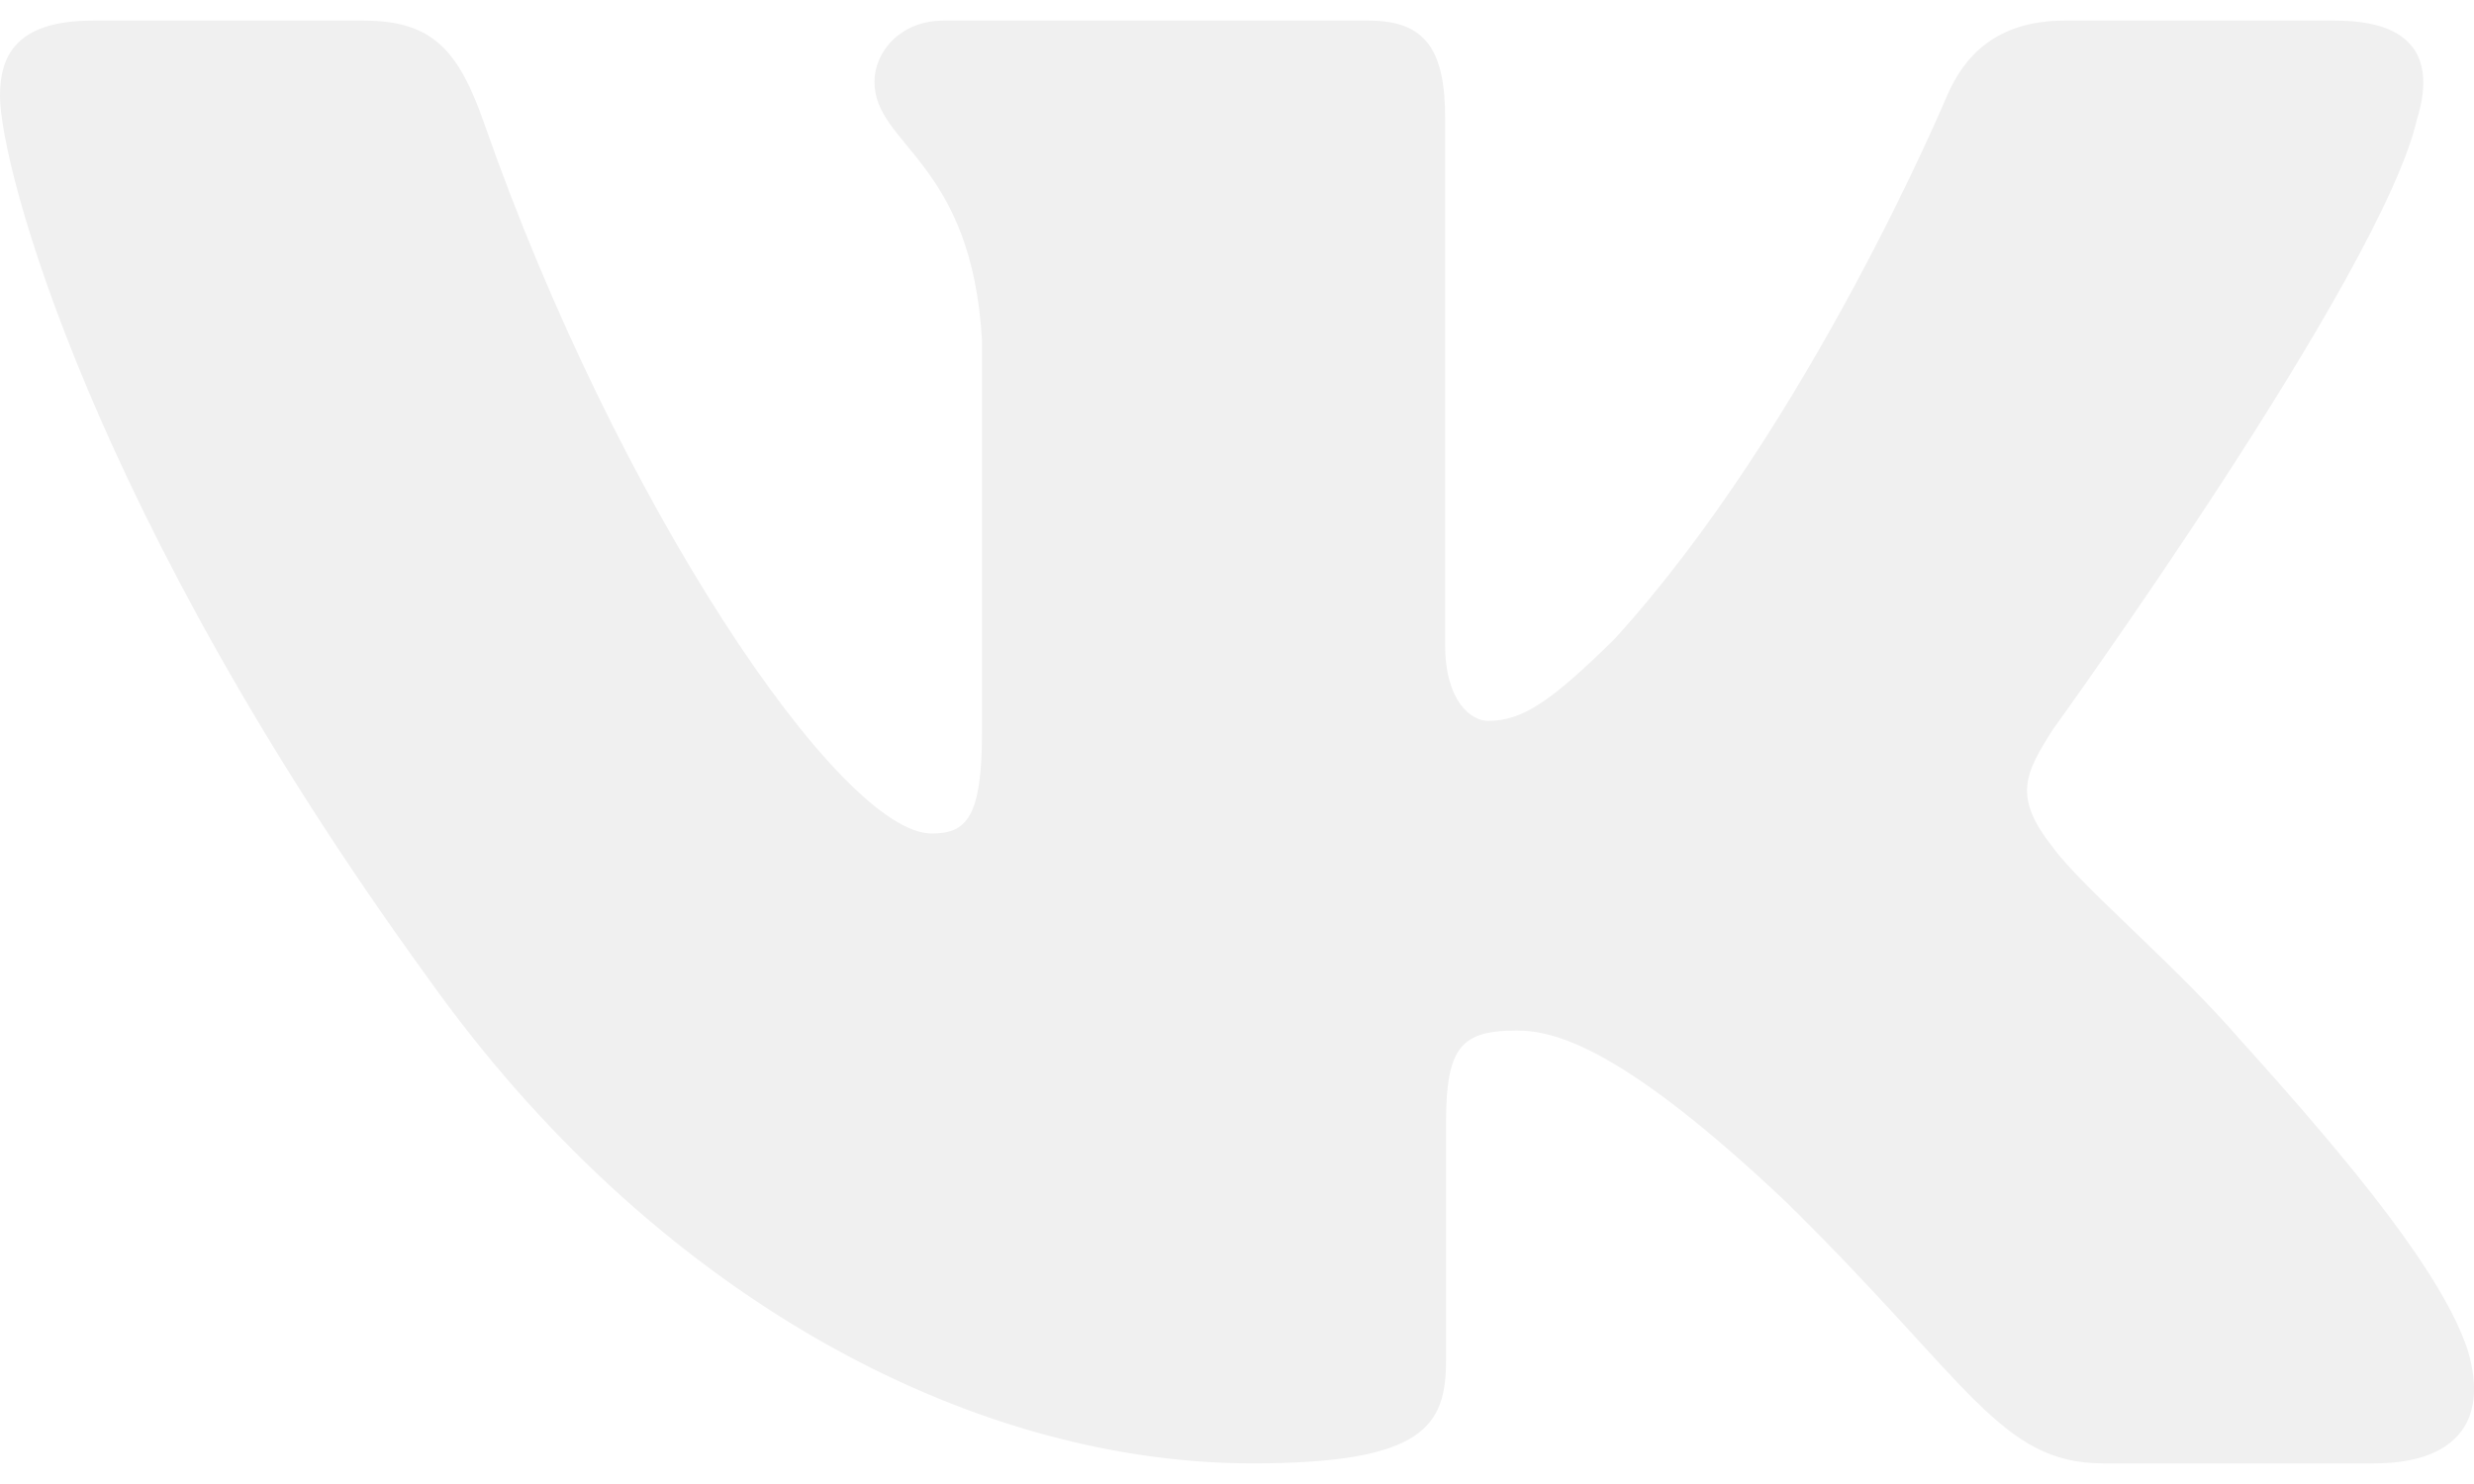
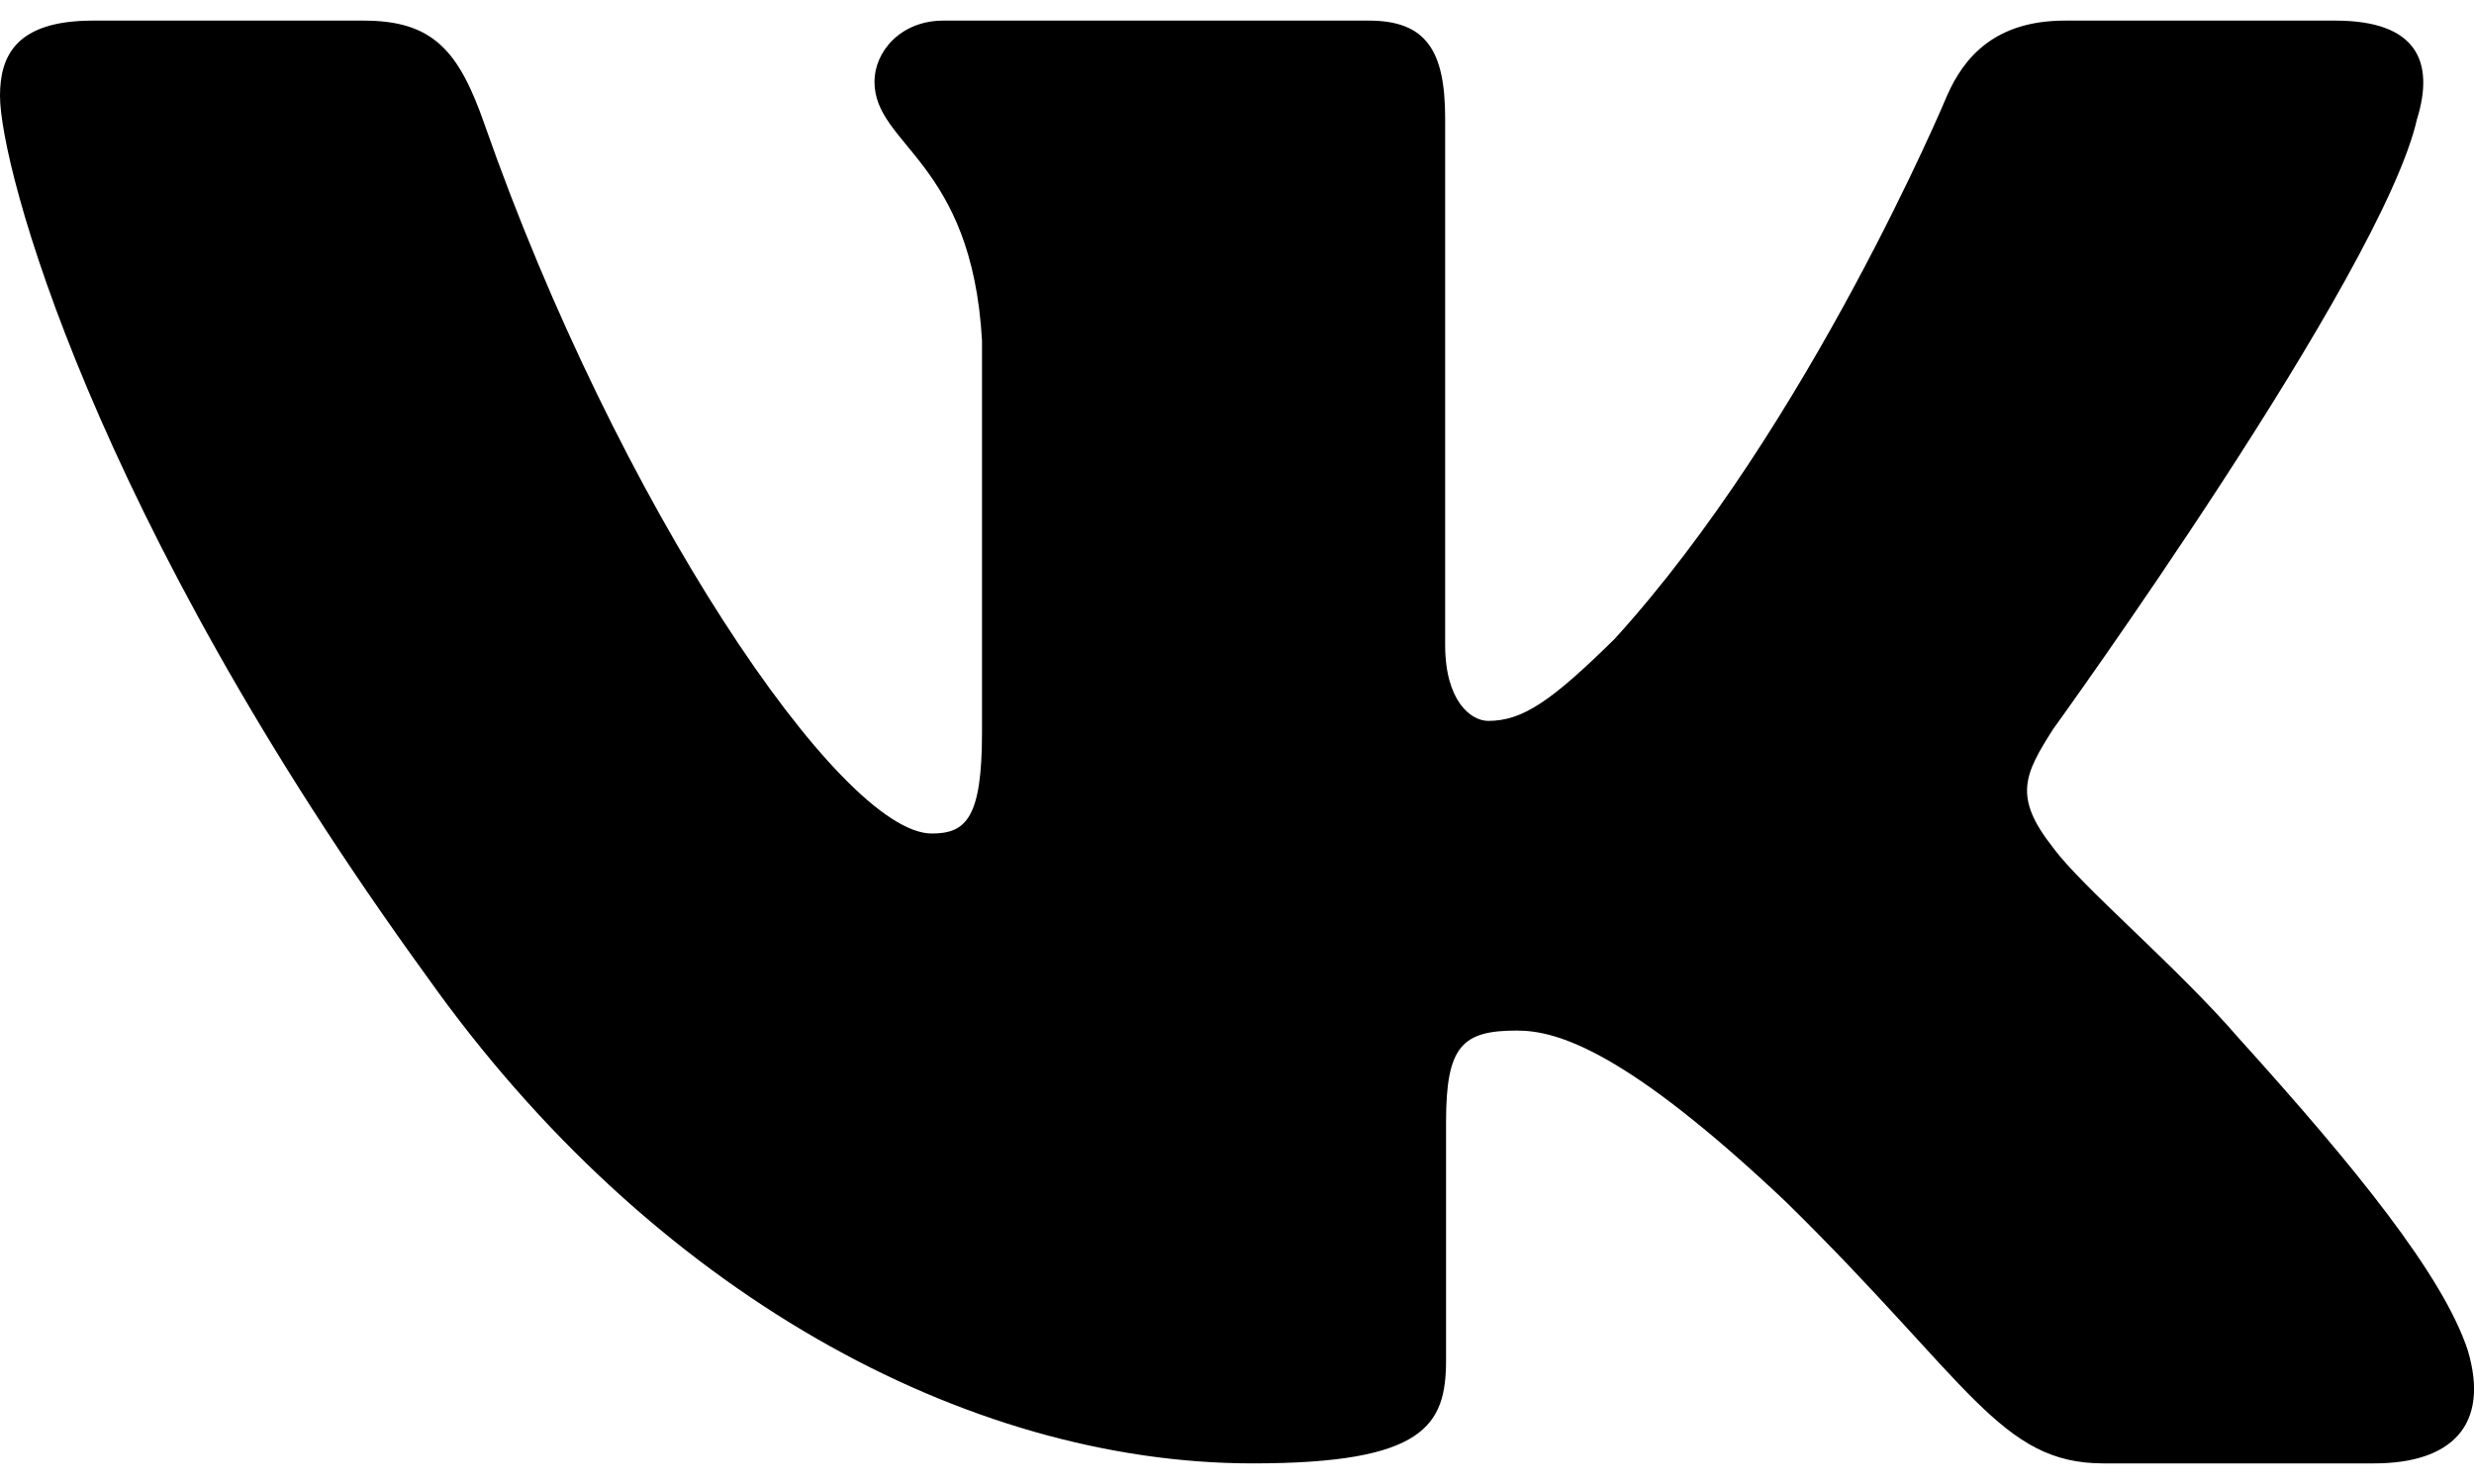
<svg xmlns="http://www.w3.org/2000/svg" width="30" height="18" viewBox="0 0 30 18" fill="none">
-   <path fill-rule="evenodd" clip-rule="evenodd" d="M29.312 1.435C29.52 0.752 29.312 0.25 28.319 0.25H25.038C24.203 0.25 23.817 0.684 23.609 1.163C23.609 1.163 21.94 5.157 19.576 7.753C18.811 8.505 18.464 8.744 18.046 8.744C17.837 8.744 17.524 8.505 17.524 7.821V1.435C17.524 0.615 17.294 0.25 16.599 0.25H11.439C10.918 0.25 10.604 0.63 10.604 0.991C10.604 1.768 11.786 1.948 11.908 4.133V8.88C11.908 9.921 11.716 10.11 11.299 10.11C10.186 10.11 7.48 6.096 5.874 1.504C5.562 0.61 5.247 0.25 4.409 0.25H1.125C0.188 0.25 0 0.684 0 1.163C0 2.015 1.113 6.25 5.181 11.851C7.894 15.676 11.713 17.75 15.191 17.75C17.277 17.75 17.535 17.29 17.535 16.496V13.605C17.535 12.684 17.733 12.5 18.394 12.5C18.881 12.5 19.715 12.74 21.663 14.584C23.887 16.77 24.254 17.75 25.506 17.75H28.788C29.725 17.75 30.195 17.29 29.925 16.38C29.628 15.475 28.565 14.161 27.156 12.602C26.391 11.715 25.244 10.759 24.895 10.28C24.409 9.666 24.547 9.393 24.895 8.846C24.895 8.846 28.895 3.314 29.311 1.435H29.312Z" fill="#F0F0F0" />
+   <path fill-rule="evenodd" clip-rule="evenodd" d="M29.312 1.435C29.52 0.752 29.312 0.25 28.319 0.25H25.038C24.203 0.25 23.817 0.684 23.609 1.163C23.609 1.163 21.94 5.157 19.576 7.753C18.811 8.505 18.464 8.744 18.046 8.744C17.837 8.744 17.524 8.505 17.524 7.821V1.435C17.524 0.615 17.294 0.25 16.599 0.25H11.439C10.918 0.25 10.604 0.63 10.604 0.991C10.604 1.768 11.786 1.948 11.908 4.133V8.88C11.908 9.921 11.716 10.11 11.299 10.11C10.186 10.11 7.48 6.096 5.874 1.504C5.562 0.61 5.247 0.25 4.409 0.25H1.125C0.188 0.25 0 0.684 0 1.163C0 2.015 1.113 6.25 5.181 11.851C7.894 15.676 11.713 17.75 15.191 17.75C17.277 17.75 17.535 17.29 17.535 16.496V13.605C17.535 12.684 17.733 12.5 18.394 12.5C18.881 12.5 19.715 12.74 21.663 14.584C23.887 16.77 24.254 17.75 25.506 17.75H28.788C29.725 17.75 30.195 17.29 29.925 16.38C29.628 15.475 28.565 14.161 27.156 12.602C26.391 11.715 25.244 10.759 24.895 10.28C24.409 9.666 24.547 9.393 24.895 8.846C24.895 8.846 28.895 3.314 29.311 1.435H29.312Z" fill="currentColor" />
</svg>
